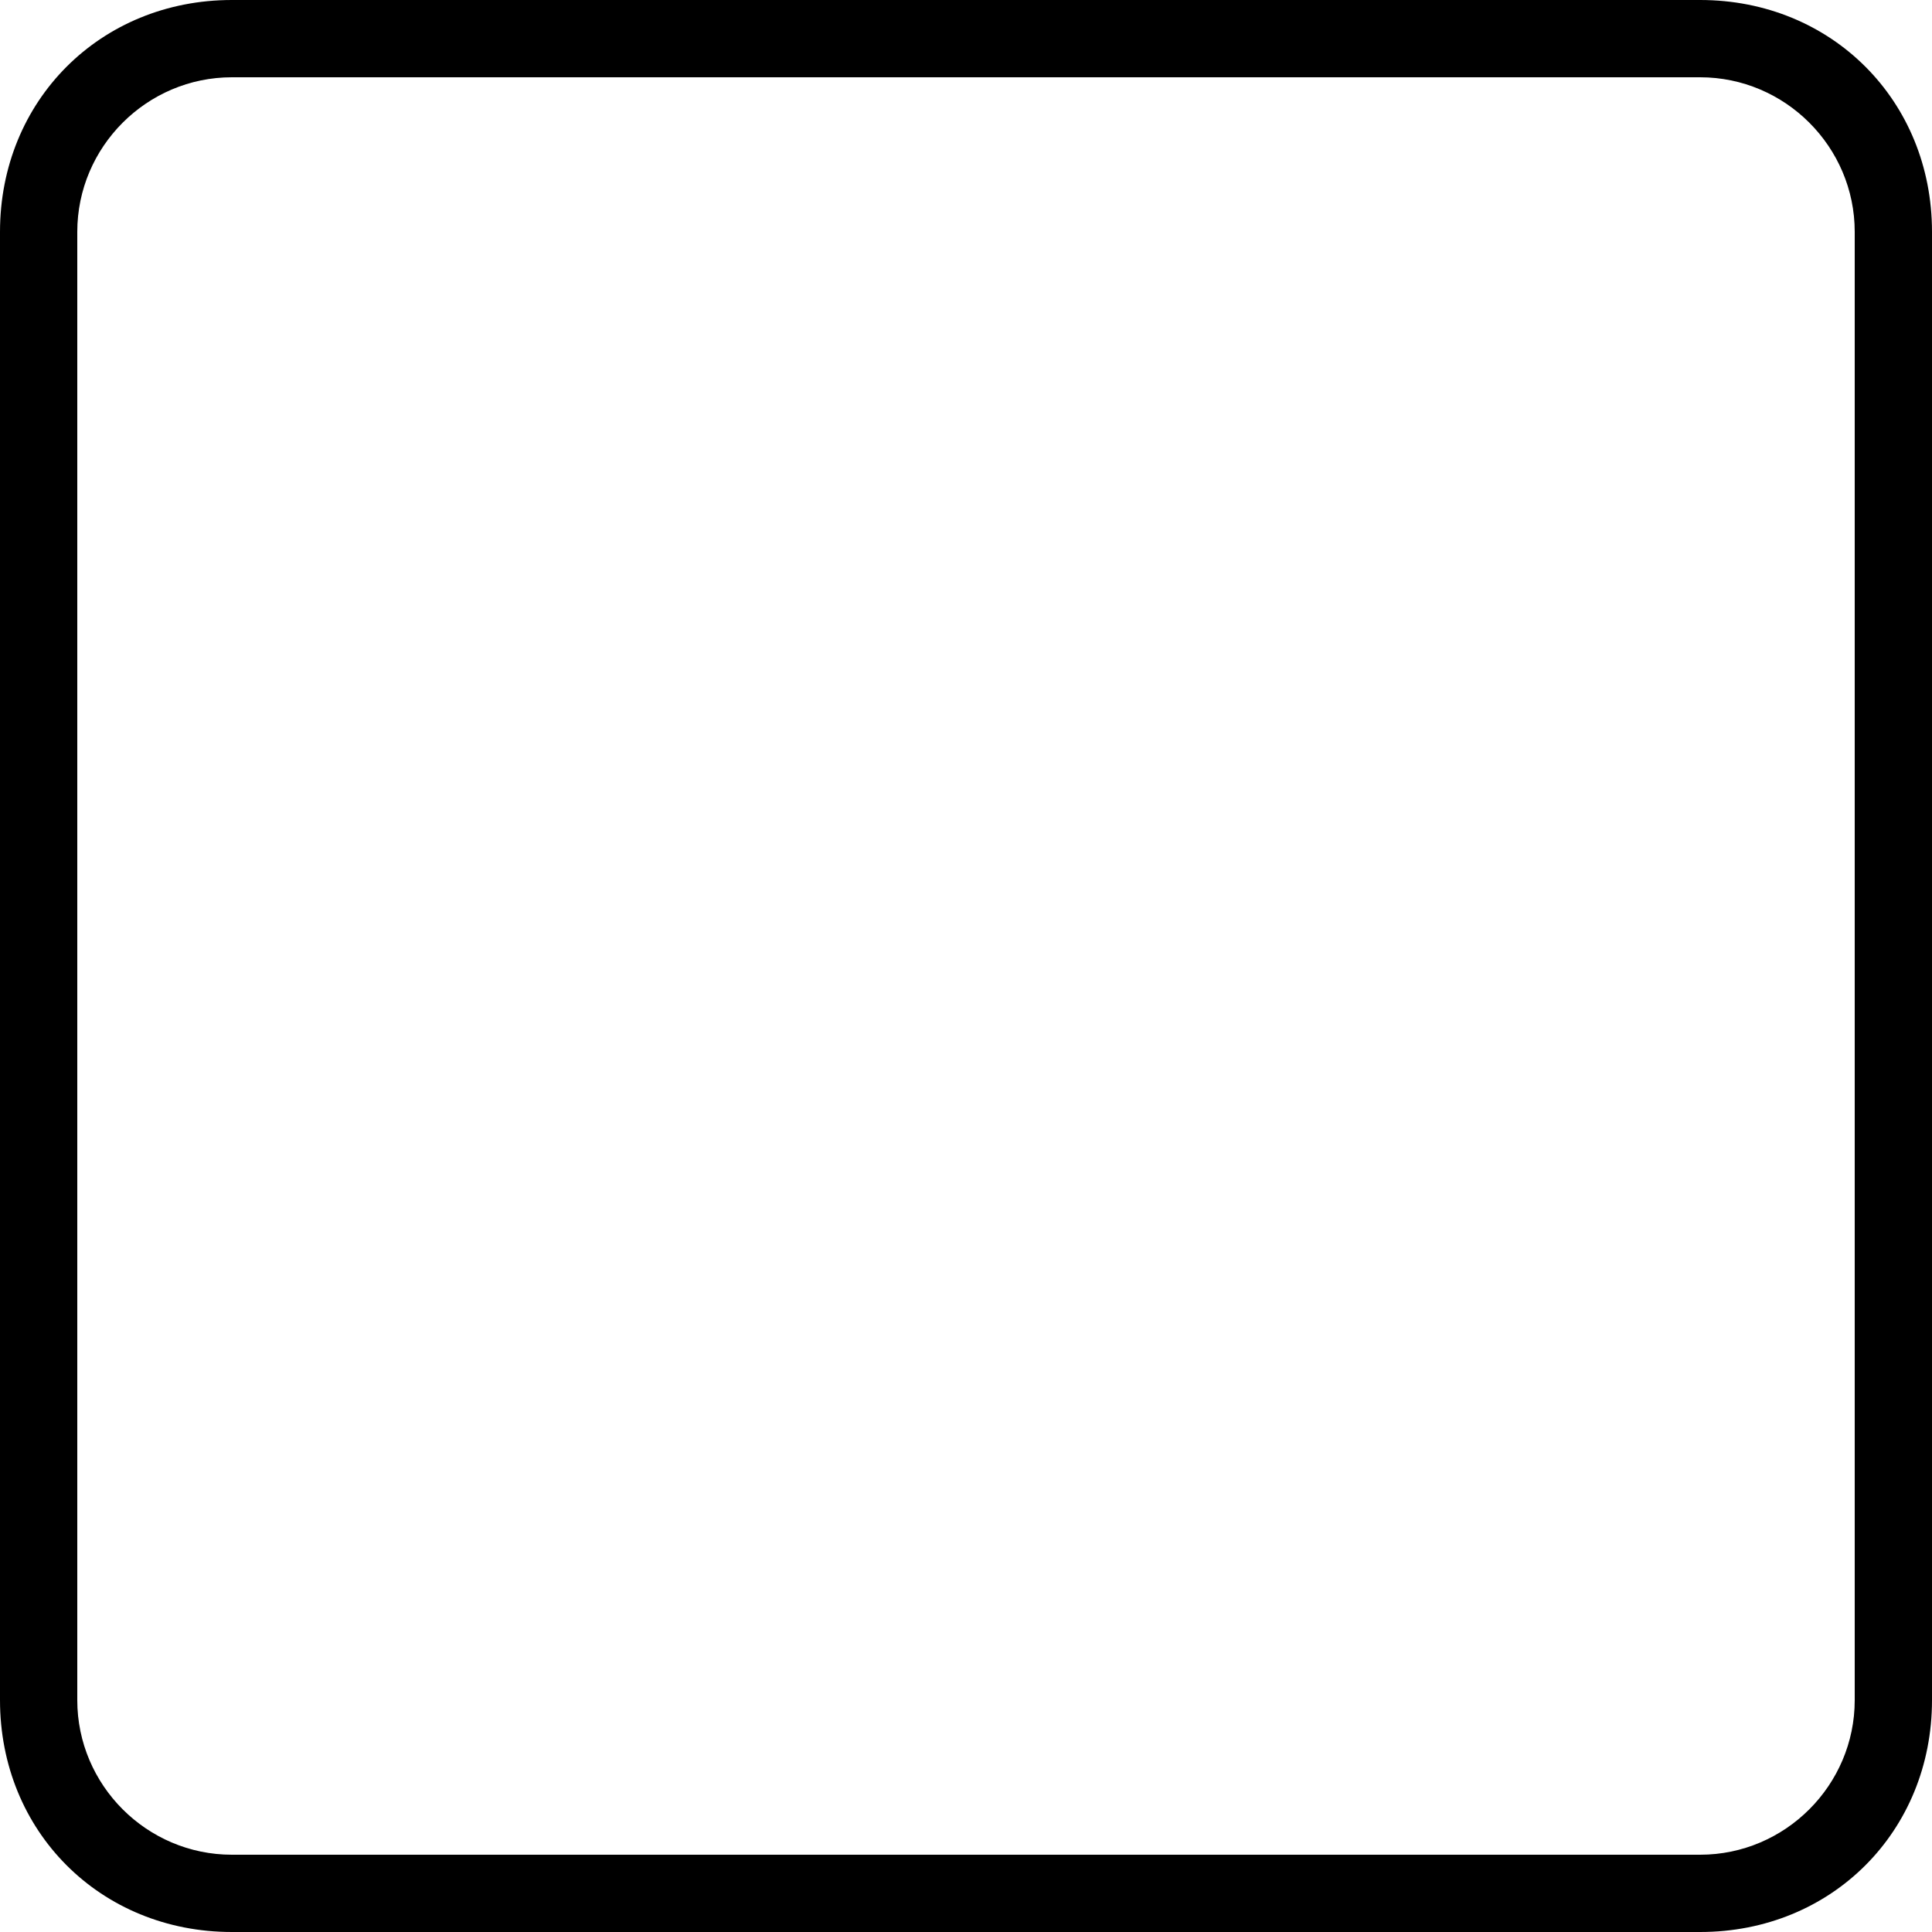
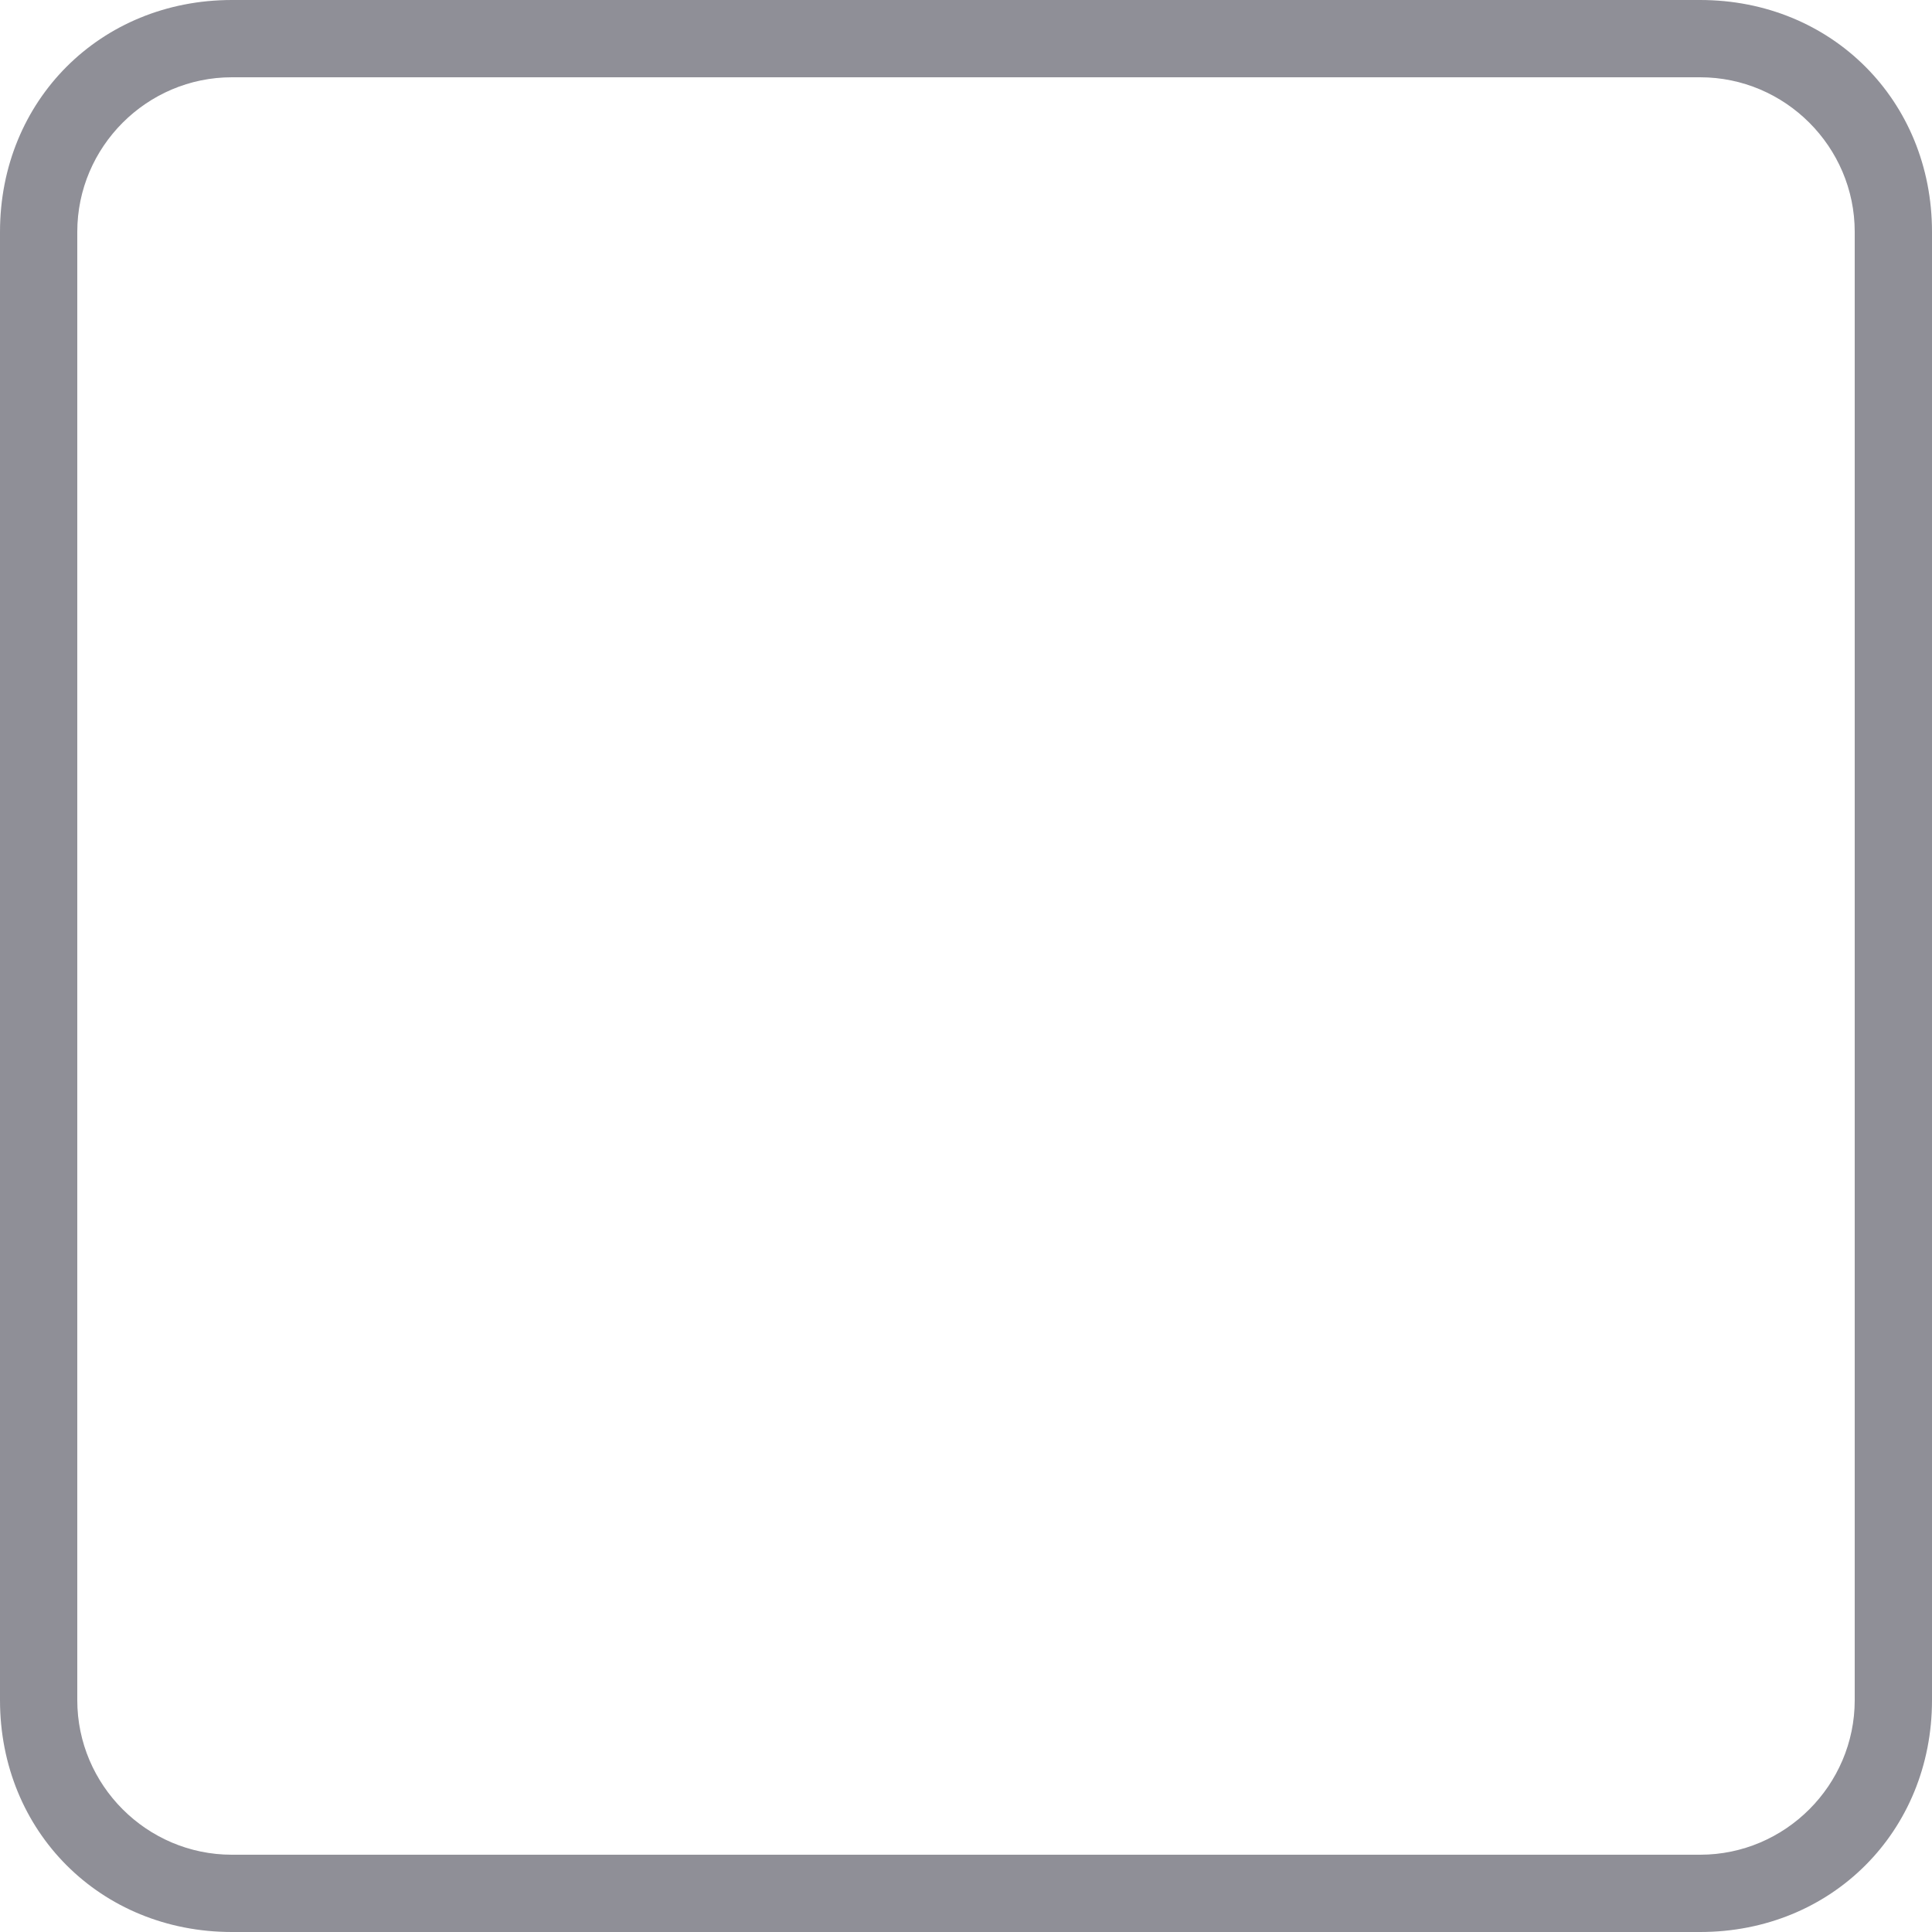
<svg xmlns="http://www.w3.org/2000/svg" viewBox="0 0 25 25">
-   <path d="M-20 3c0-1.7-1.3-3-3-3h-19c-1.7 0-3 1.3-3 3v19c0 1.7 1.3 3 3 3h19c1.7 0 3-1.3 3-3V3zm-7.3 5.9l-7.5 7c-.1.1-.2.1-.3.1-.1 0-.3 0-.4-.1l-2.5-2.5c-.2-.2-.2-.5 0-.7.2-.2.5-.2.7 0l2.2 2.2 7.1-6.7c.2-.2.5-.2.7 0 .2.2.2.5 0 .7zM22 1c1.1 0 2 .9 2 2v19c0 1.1-.9 2-2 2H3c-1.1 0-2-.9-2-2V3c0-1.1.9-2 2-2h19m0-1H3C1.3 0 0 1.3 0 3v19c0 1.7 1.3 3 3 3h19c1.7 0 3-1.3 3-3V3c0-1.7-1.3-3-3-3z" />
+   <path fill="rgba(69,69,83,.6)" d="M-20 3c0-1.7-1.3-3-3-3h-19c-1.7 0-3 1.3-3 3v19c0 1.7 1.3 3 3 3h19c1.7 0 3-1.3 3-3V3zm-7.3 5.9l-7.5 7c-.1.1-.2.1-.3.1-.1 0-.3 0-.4-.1l-2.5-2.5c-.2-.2-.2-.5 0-.7.2-.2.5-.2.7 0l2.2 2.2 7.1-6.7c.2-.2.5-.2.7 0 .2.2.2.5 0 .7zM22 1c1.1 0 2 .9 2 2v19c0 1.1-.9 2-2 2H3c-1.1 0-2-.9-2-2V3c0-1.1.9-2 2-2h19m0-1H3C1.3 0 0 1.3 0 3v19c0 1.7 1.3 3 3 3h19c1.7 0 3-1.3 3-3V3c0-1.7-1.3-3-3-3z" />
</svg>
